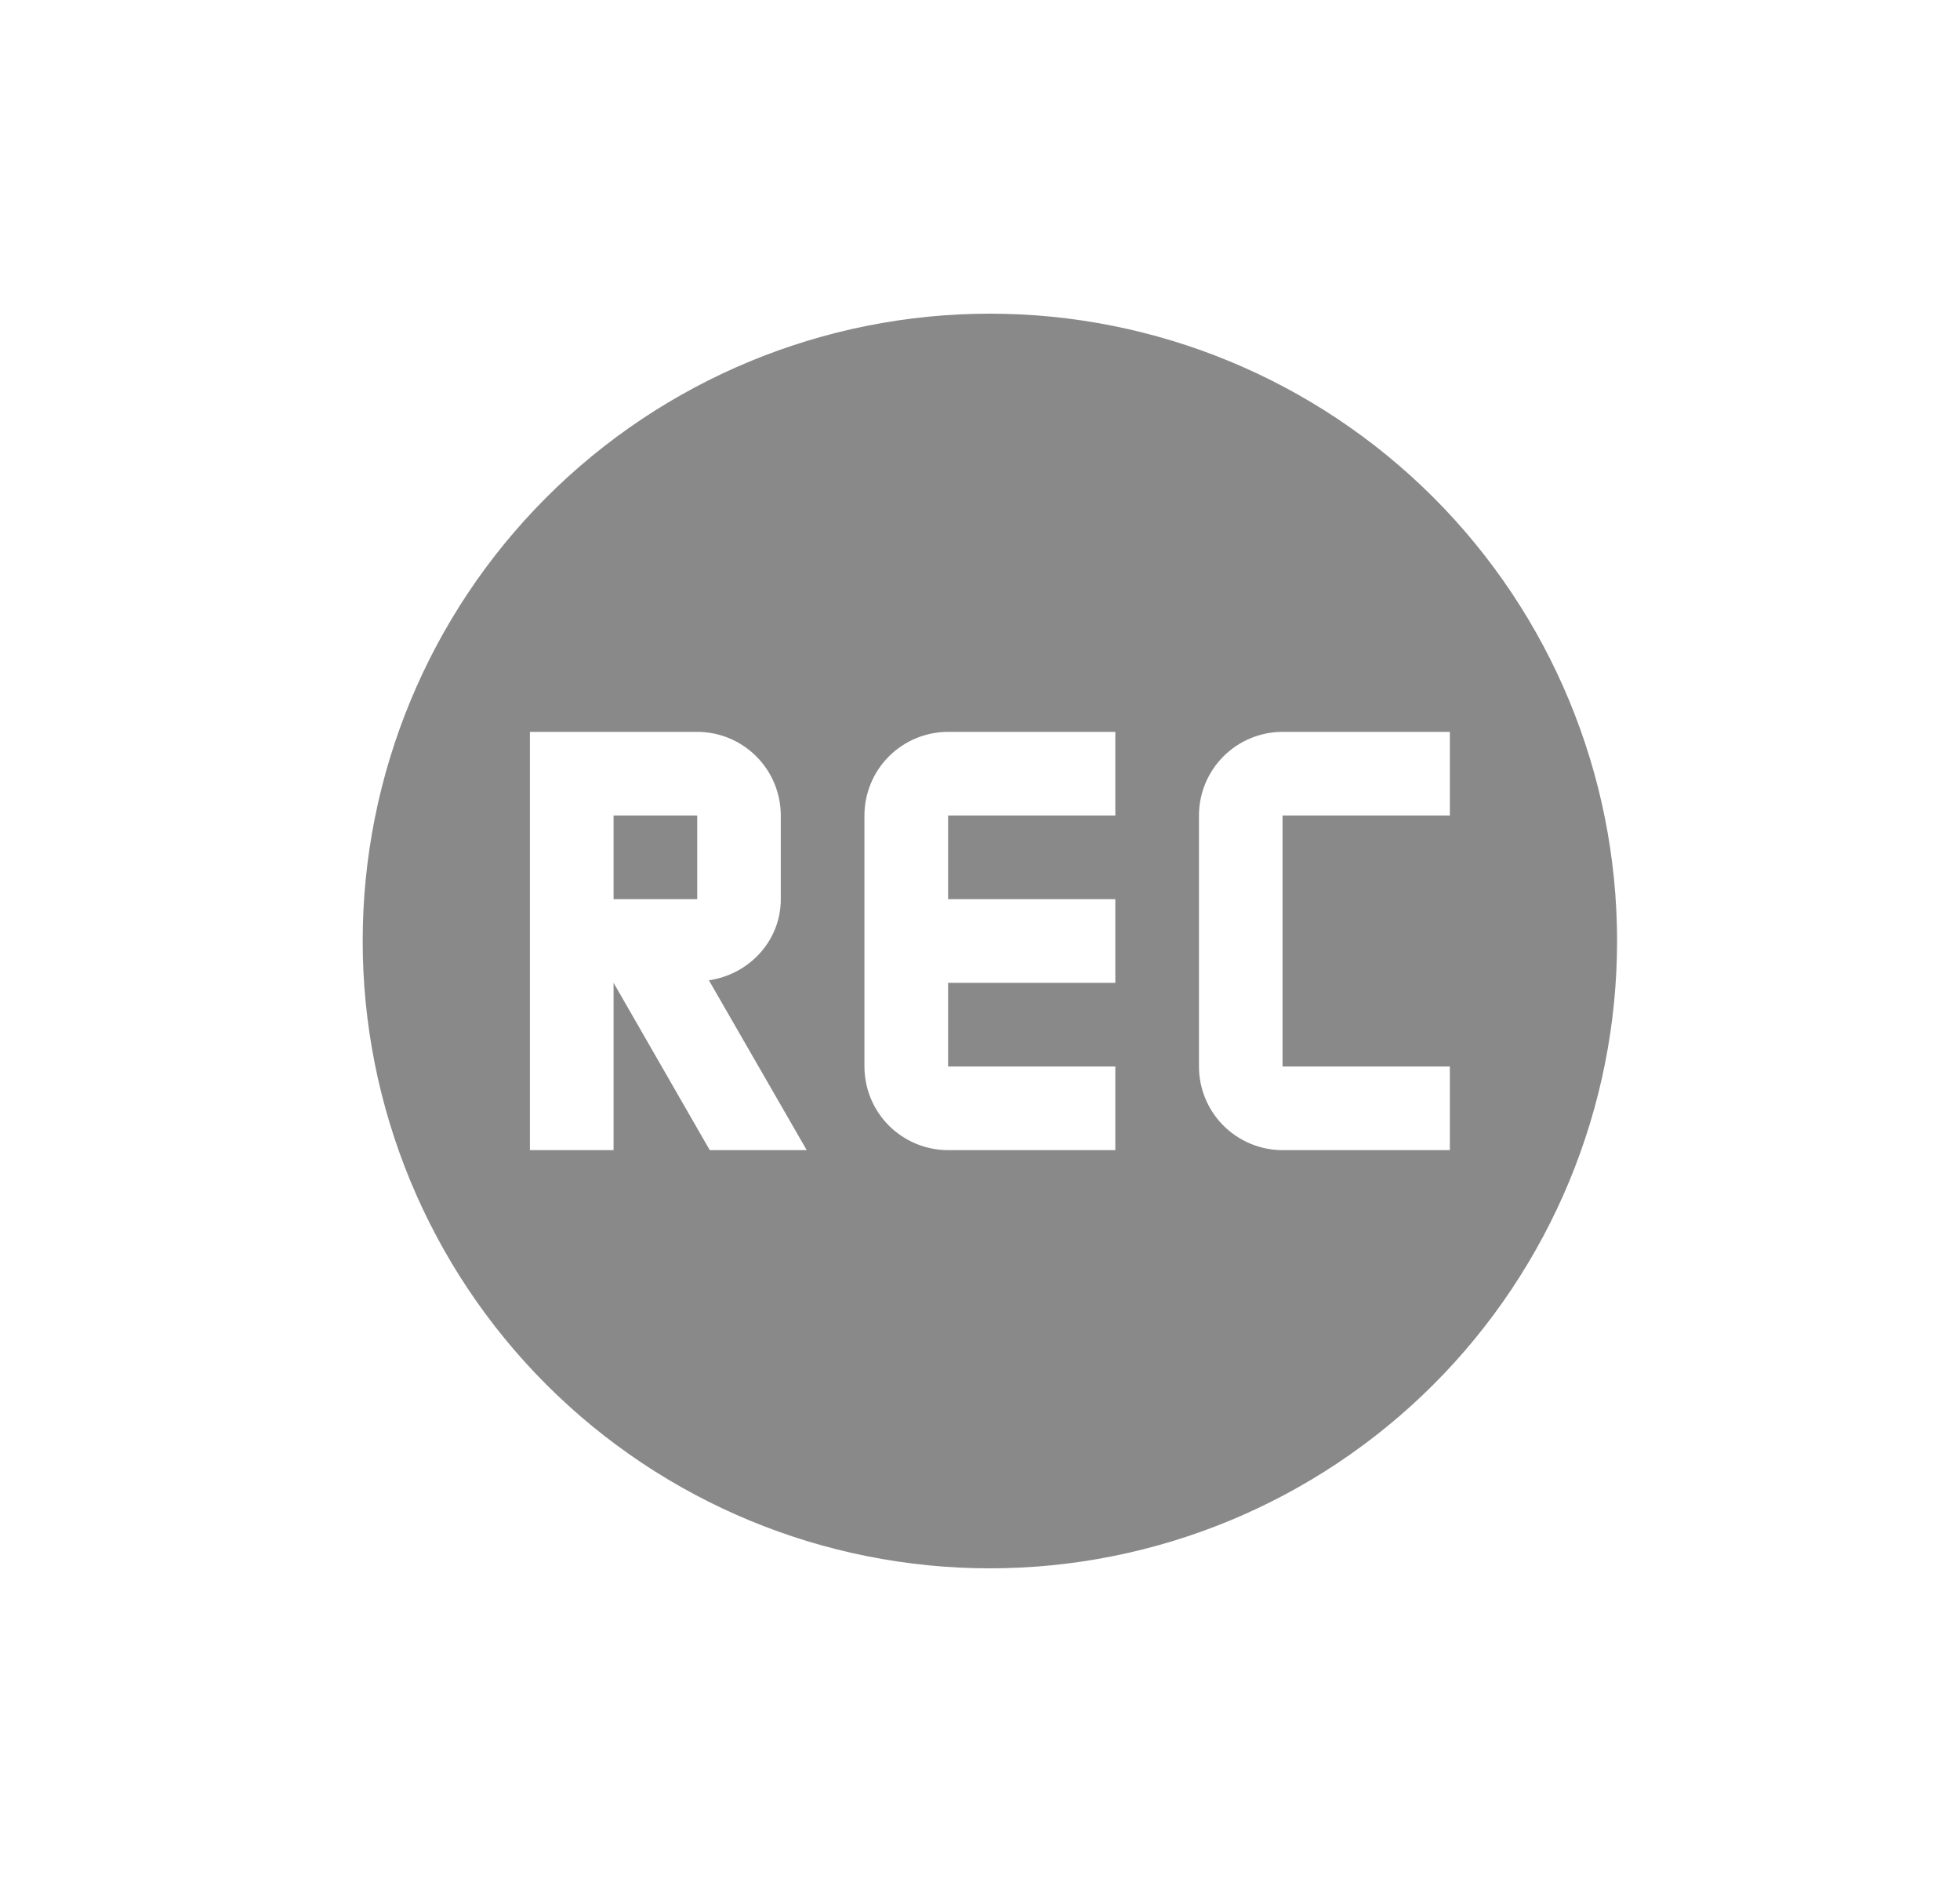
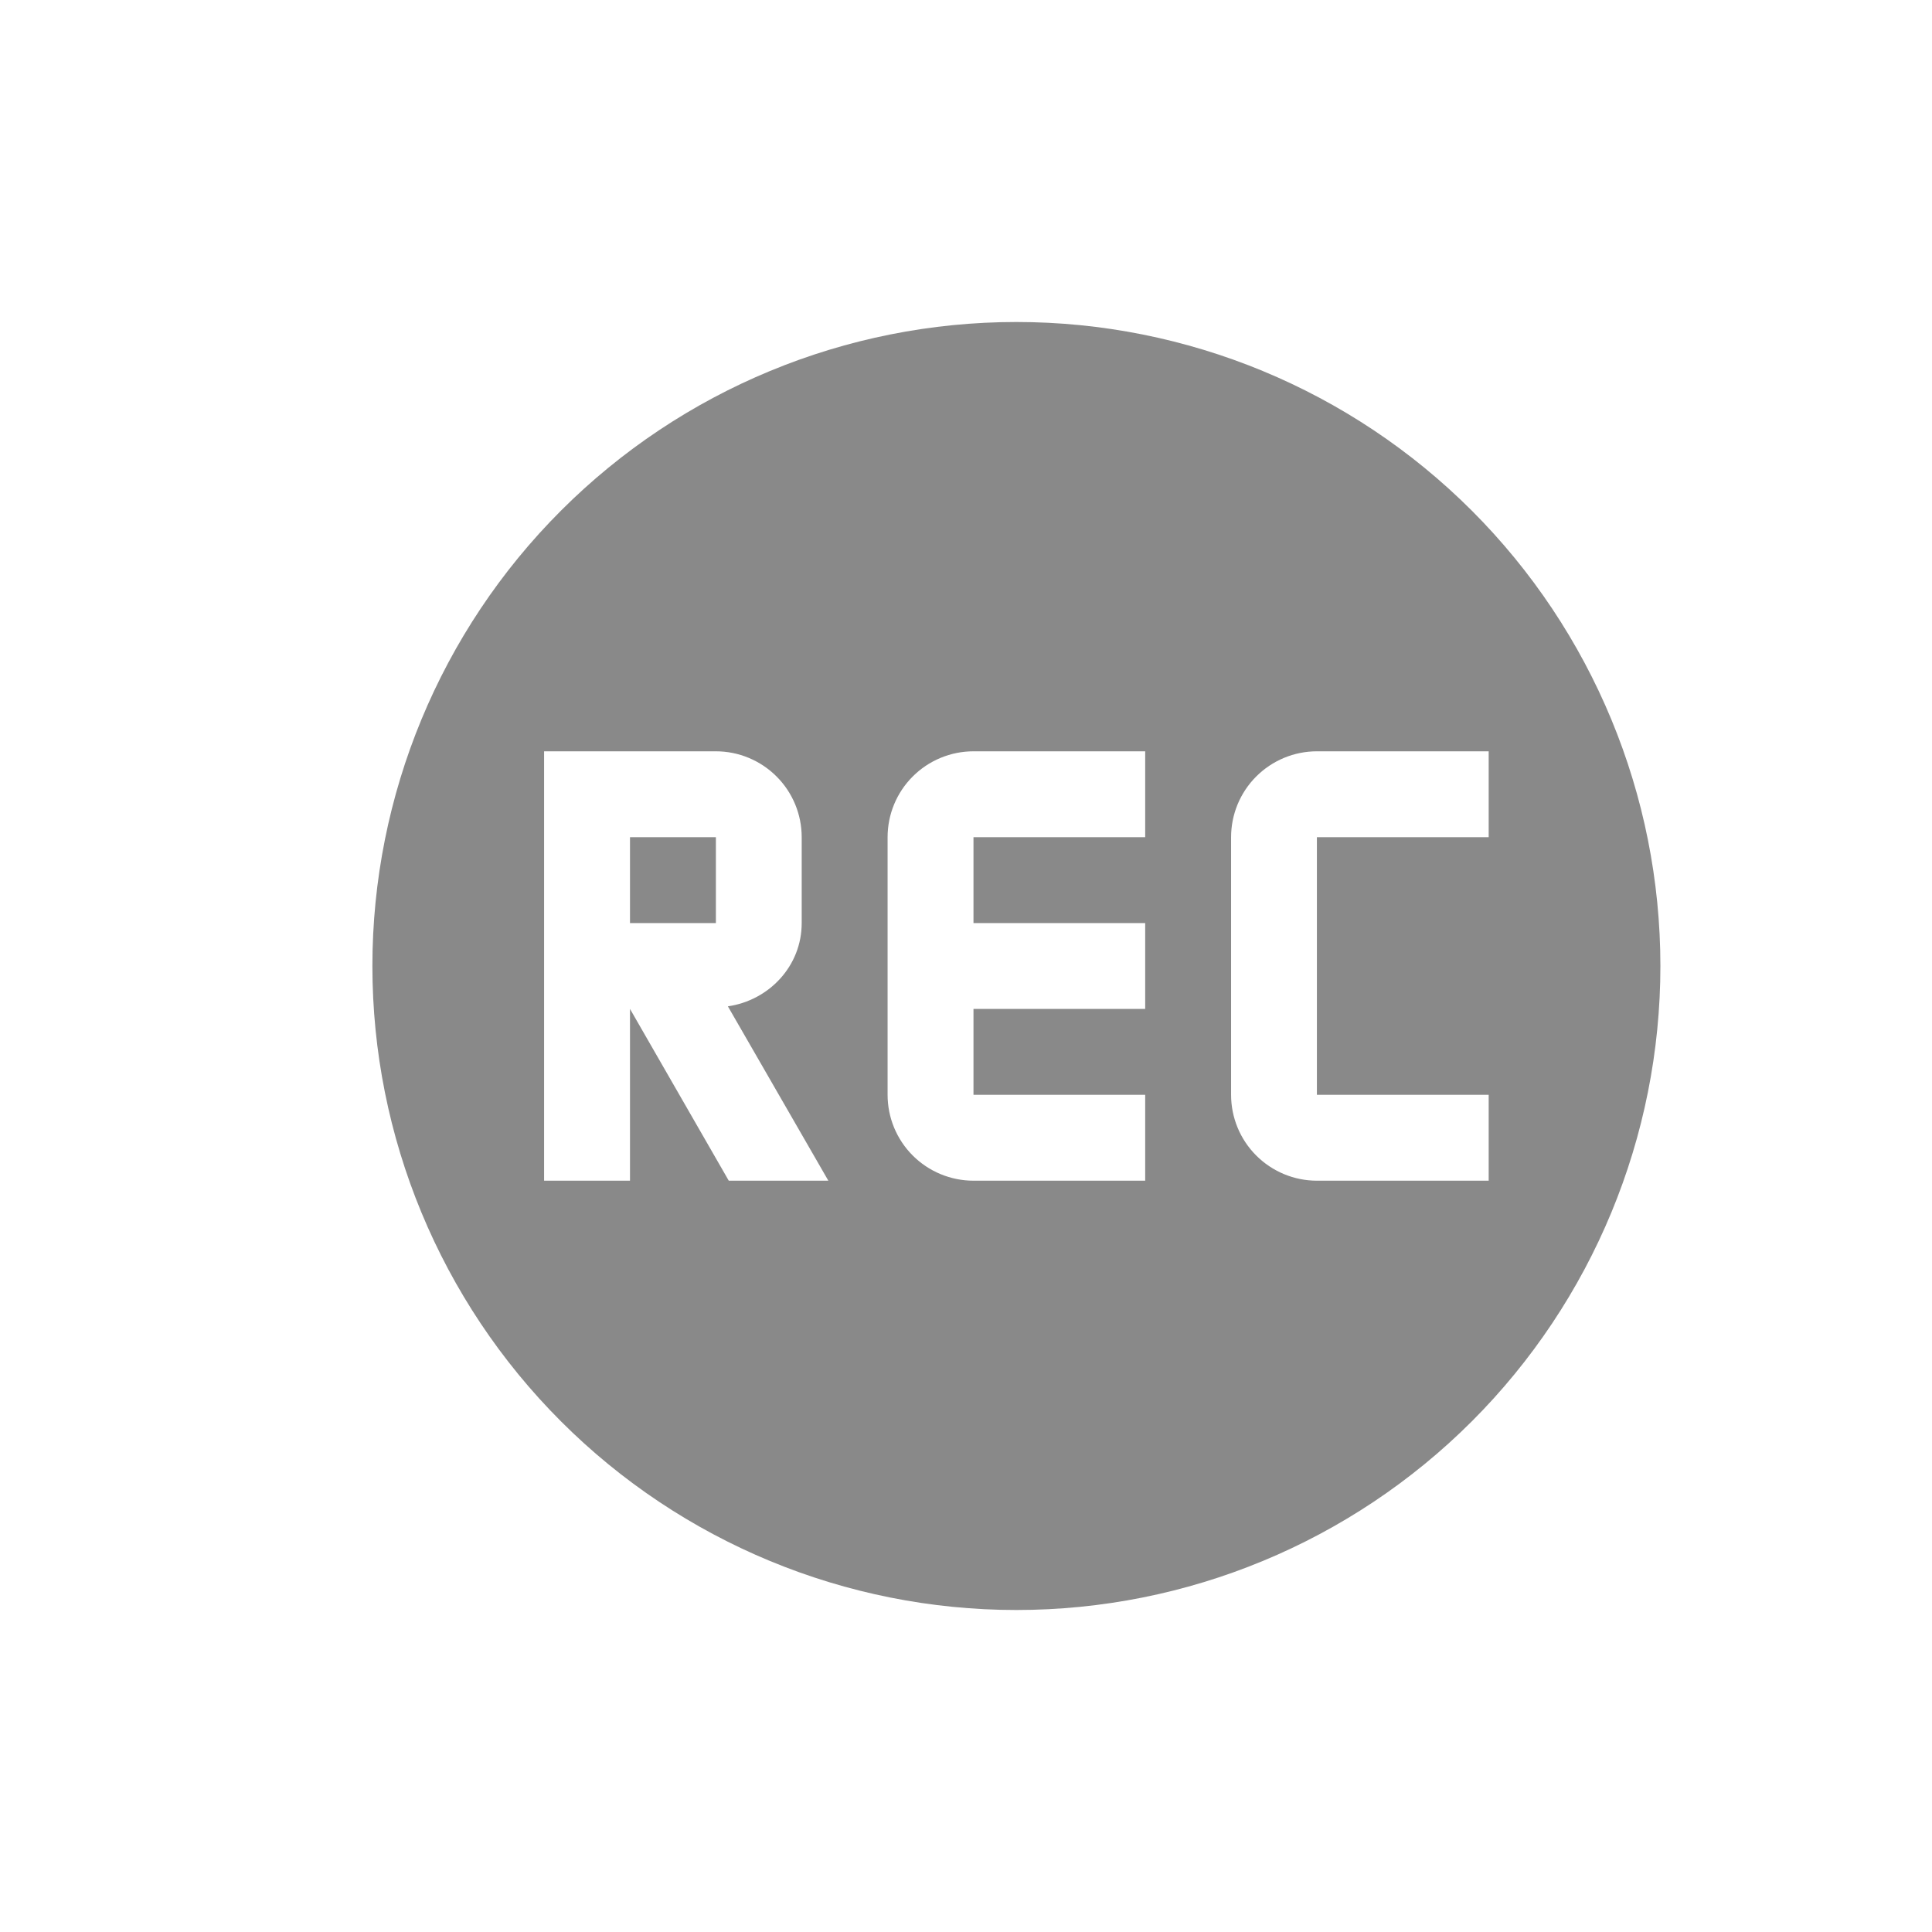
- <svg xmlns="http://www.w3.org/2000/svg" width="25" height="24" viewBox="0 0 25 24" fill="none">
+ <svg xmlns="http://www.w3.org/2000/svg" width="24" height="24" viewBox="0 0 24 24" fill="none">
  <path d="M12.626 4C10.504 4 8.469 4.843 6.969 6.343C5.469 7.843 4.626 9.878 4.626 12C4.626 14.122 5.469 16.157 6.969 17.657C8.469 19.157 10.504 20 12.626 20C14.748 20 16.782 19.157 18.283 17.657C19.783 16.157 20.626 14.122 20.626 12C20.626 9.878 19.783 7.843 18.283 6.343C16.782 4.843 14.748 4 12.626 4ZM6.759 9.333H8.893C9.176 9.333 9.447 9.446 9.647 9.646C9.847 9.846 9.959 10.117 9.959 10.4V11.467C9.959 12 9.554 12.427 9.042 12.501L10.29 14.667H9.053L7.826 12.533V14.667H6.759M12.093 9.333H14.226V10.4H12.093V11.467H14.226V12.533H12.093V13.6H14.226V14.667H12.093C11.81 14.667 11.538 14.554 11.338 14.354C11.138 14.154 11.026 13.883 11.026 13.6V10.4C11.026 10.117 11.138 9.846 11.338 9.646C11.538 9.446 11.81 9.333 12.093 9.333ZM16.359 9.333H18.493V10.4H16.359V13.6H18.493V14.667H16.359C16.076 14.667 15.805 14.554 15.605 14.354C15.405 14.154 15.293 13.883 15.293 13.6V10.4C15.293 10.117 15.405 9.846 15.605 9.646C15.805 9.446 16.076 9.333 16.359 9.333ZM7.826 10.4V11.467H8.893V10.4" fill="#898989" />
</svg>
